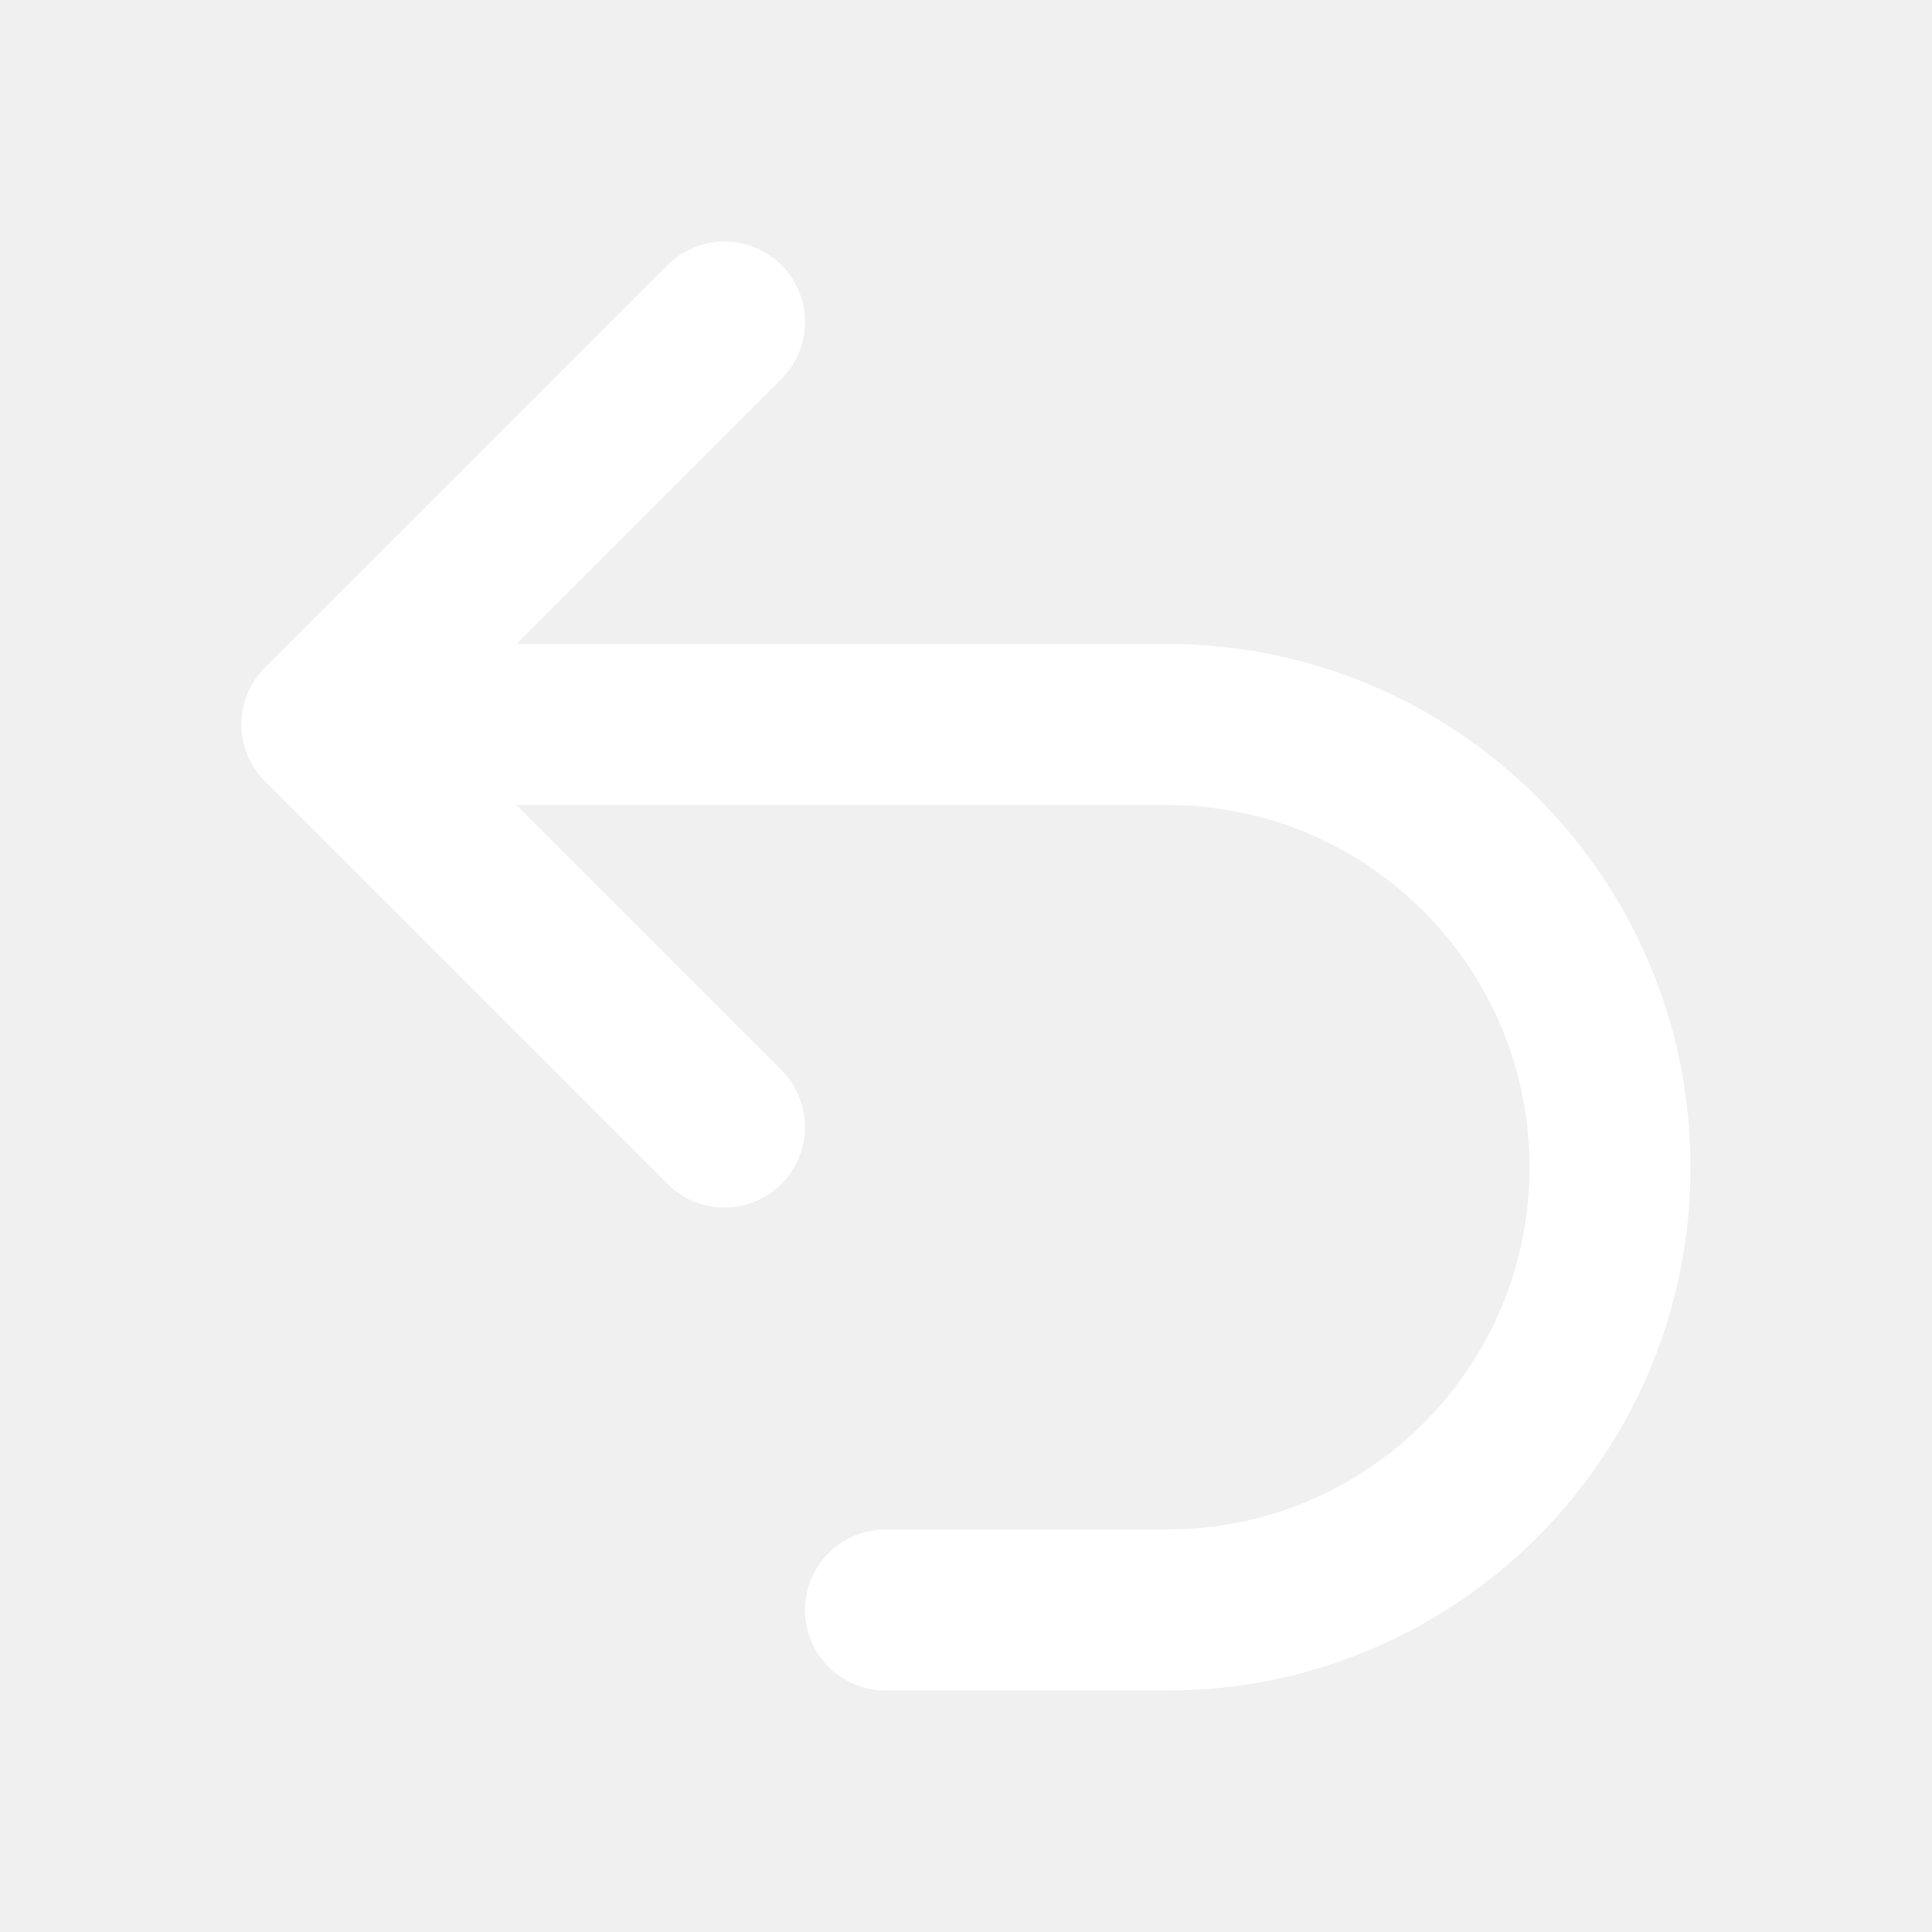
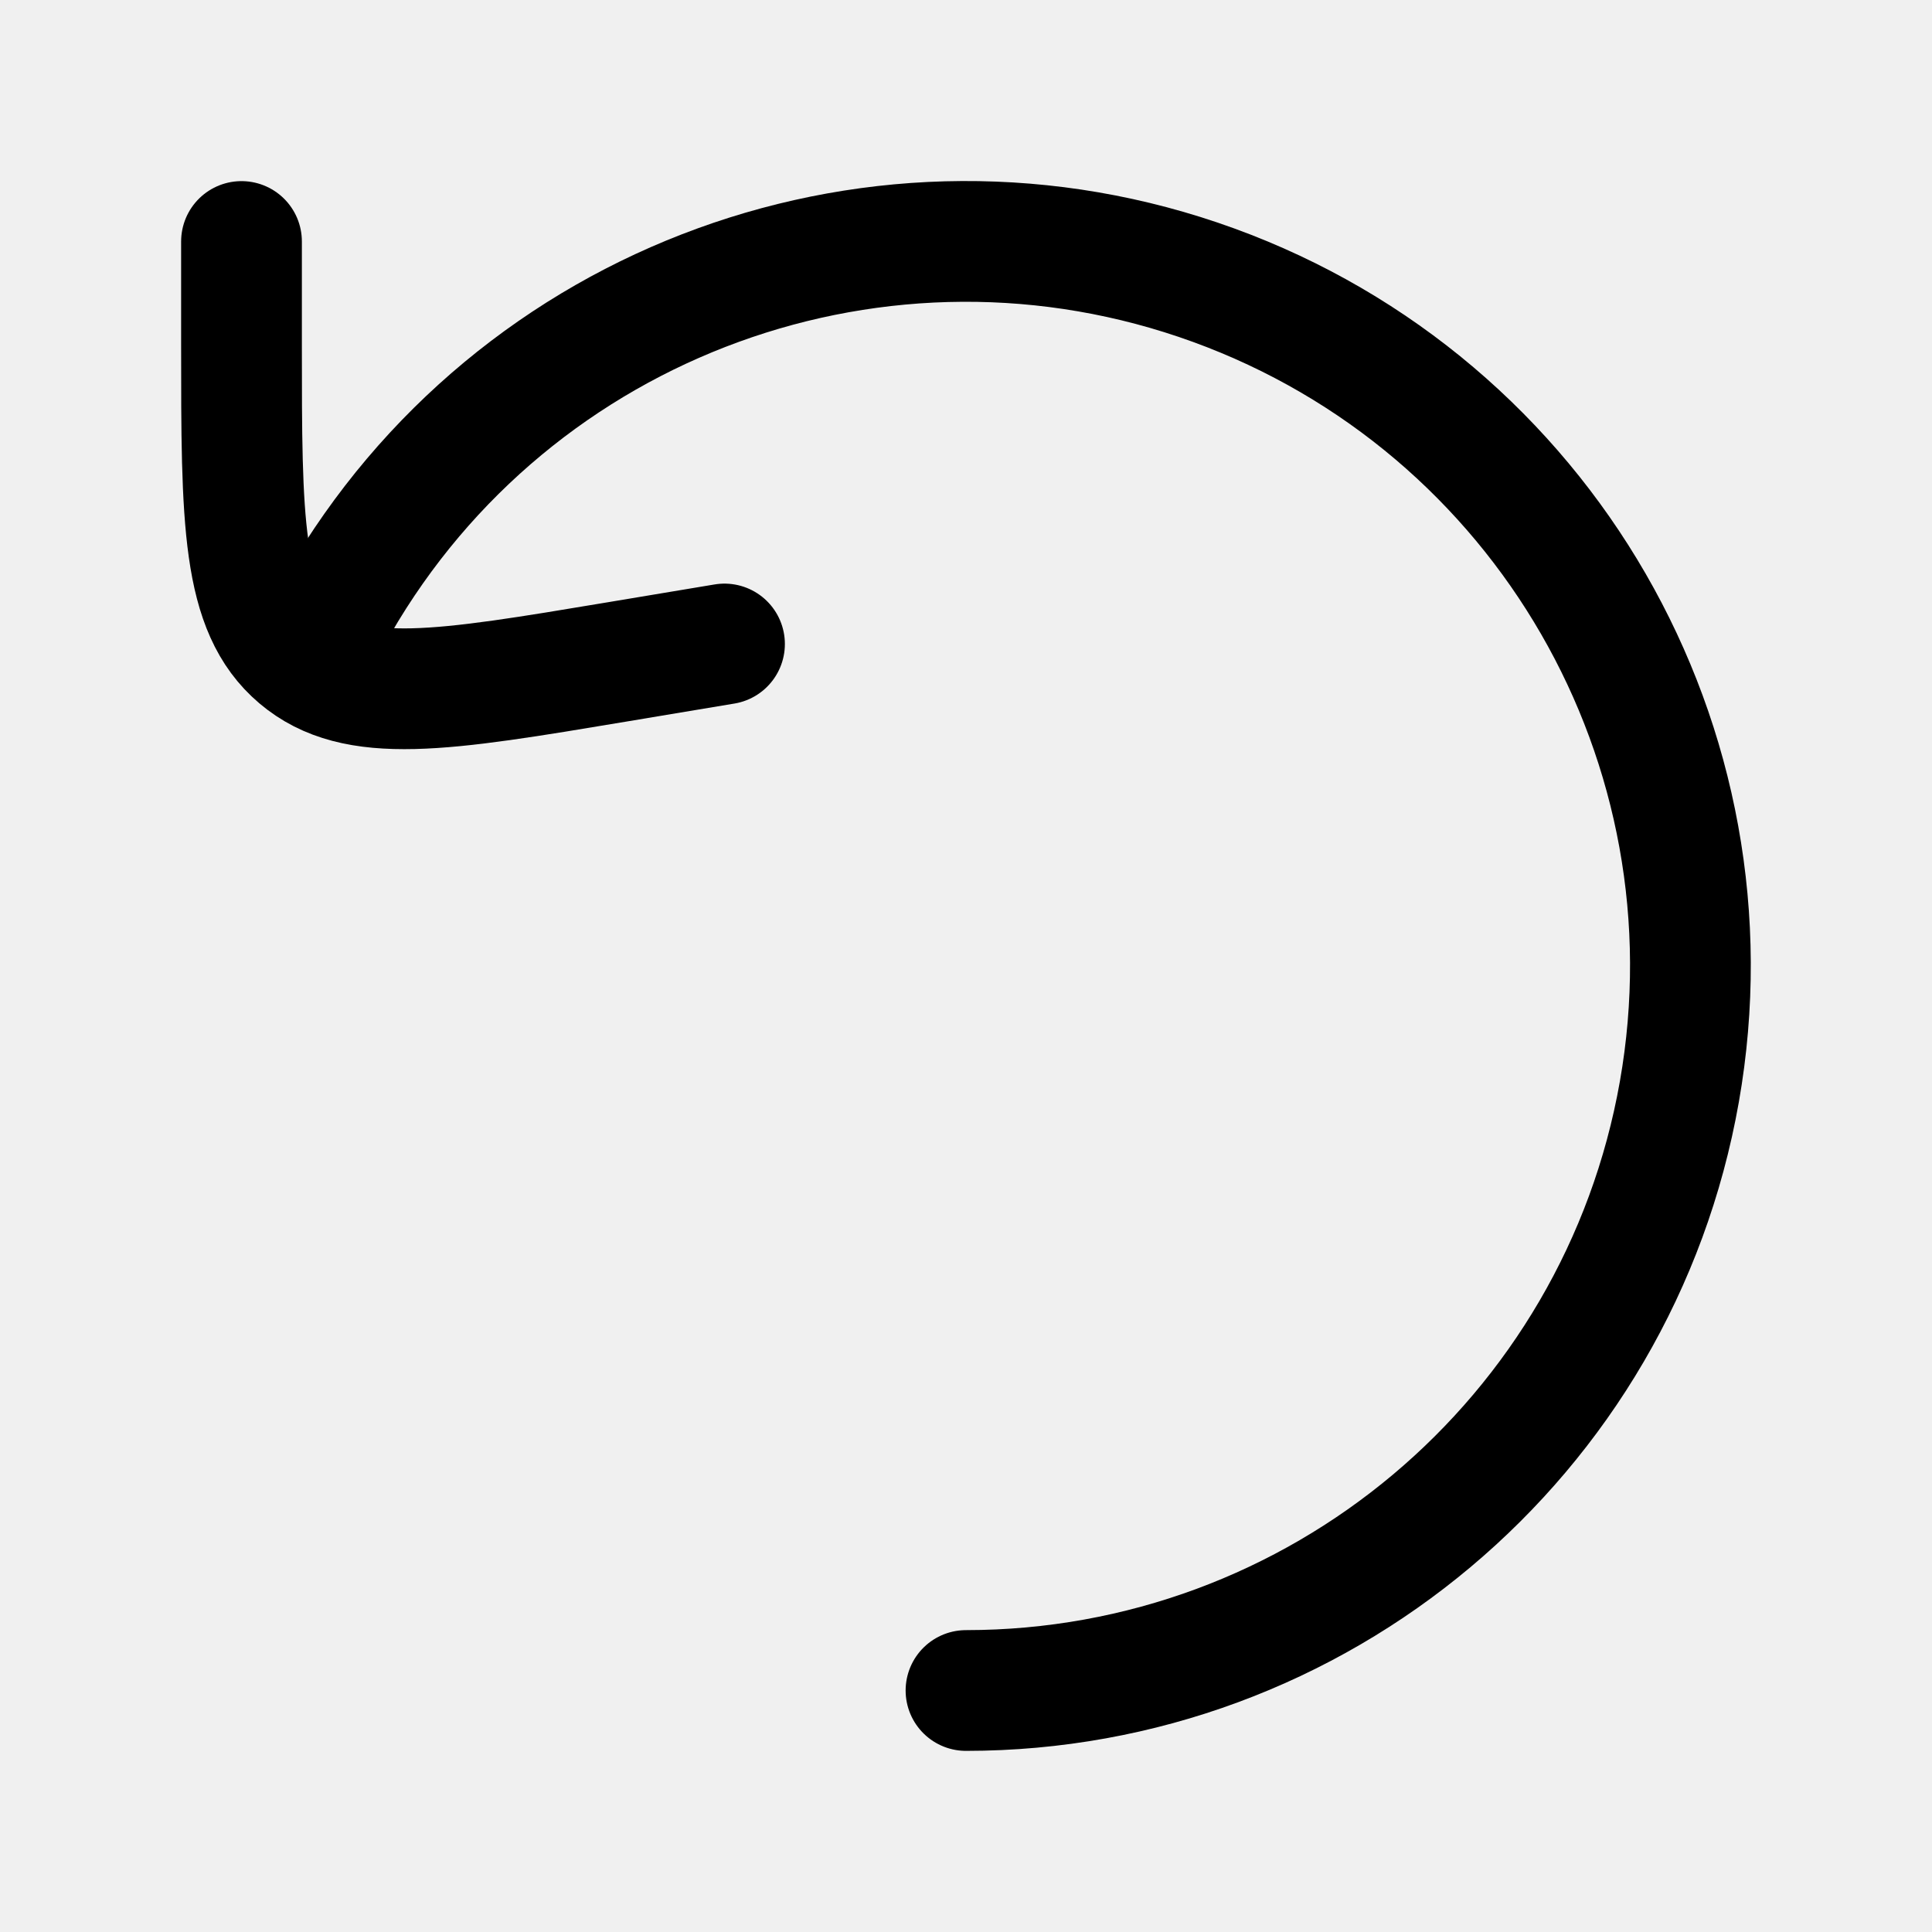
- <svg xmlns="http://www.w3.org/2000/svg" width="24" height="24" viewBox="0 0 24 24" fill="none" stroke="#fff" stroke-width="2" stroke-linecap="round" stroke-linejoin="round">
-   <path d="M9 14 4 9l5-5" />
-   <path d="M4 9h10.5a5.5 5.5 0 0 1 0 11H11" />
+ <svg xmlns="http://www.w3.org/2000/svg" width="24" height="24" viewBox="0 0 24 24">
+   <g fill="none" stroke="currentColor" stroke-linecap="round" stroke-linejoin="round" stroke-width="1.5">
+     <path d="M12 21A9 9 0 1 0 4.204 7.5" />
+     <path d="M3 3v1.278c0 2.192 0 3.288.707 3.887c.708.6 1.789.42 3.95.059L9 8" />
+   </g>
</svg>
